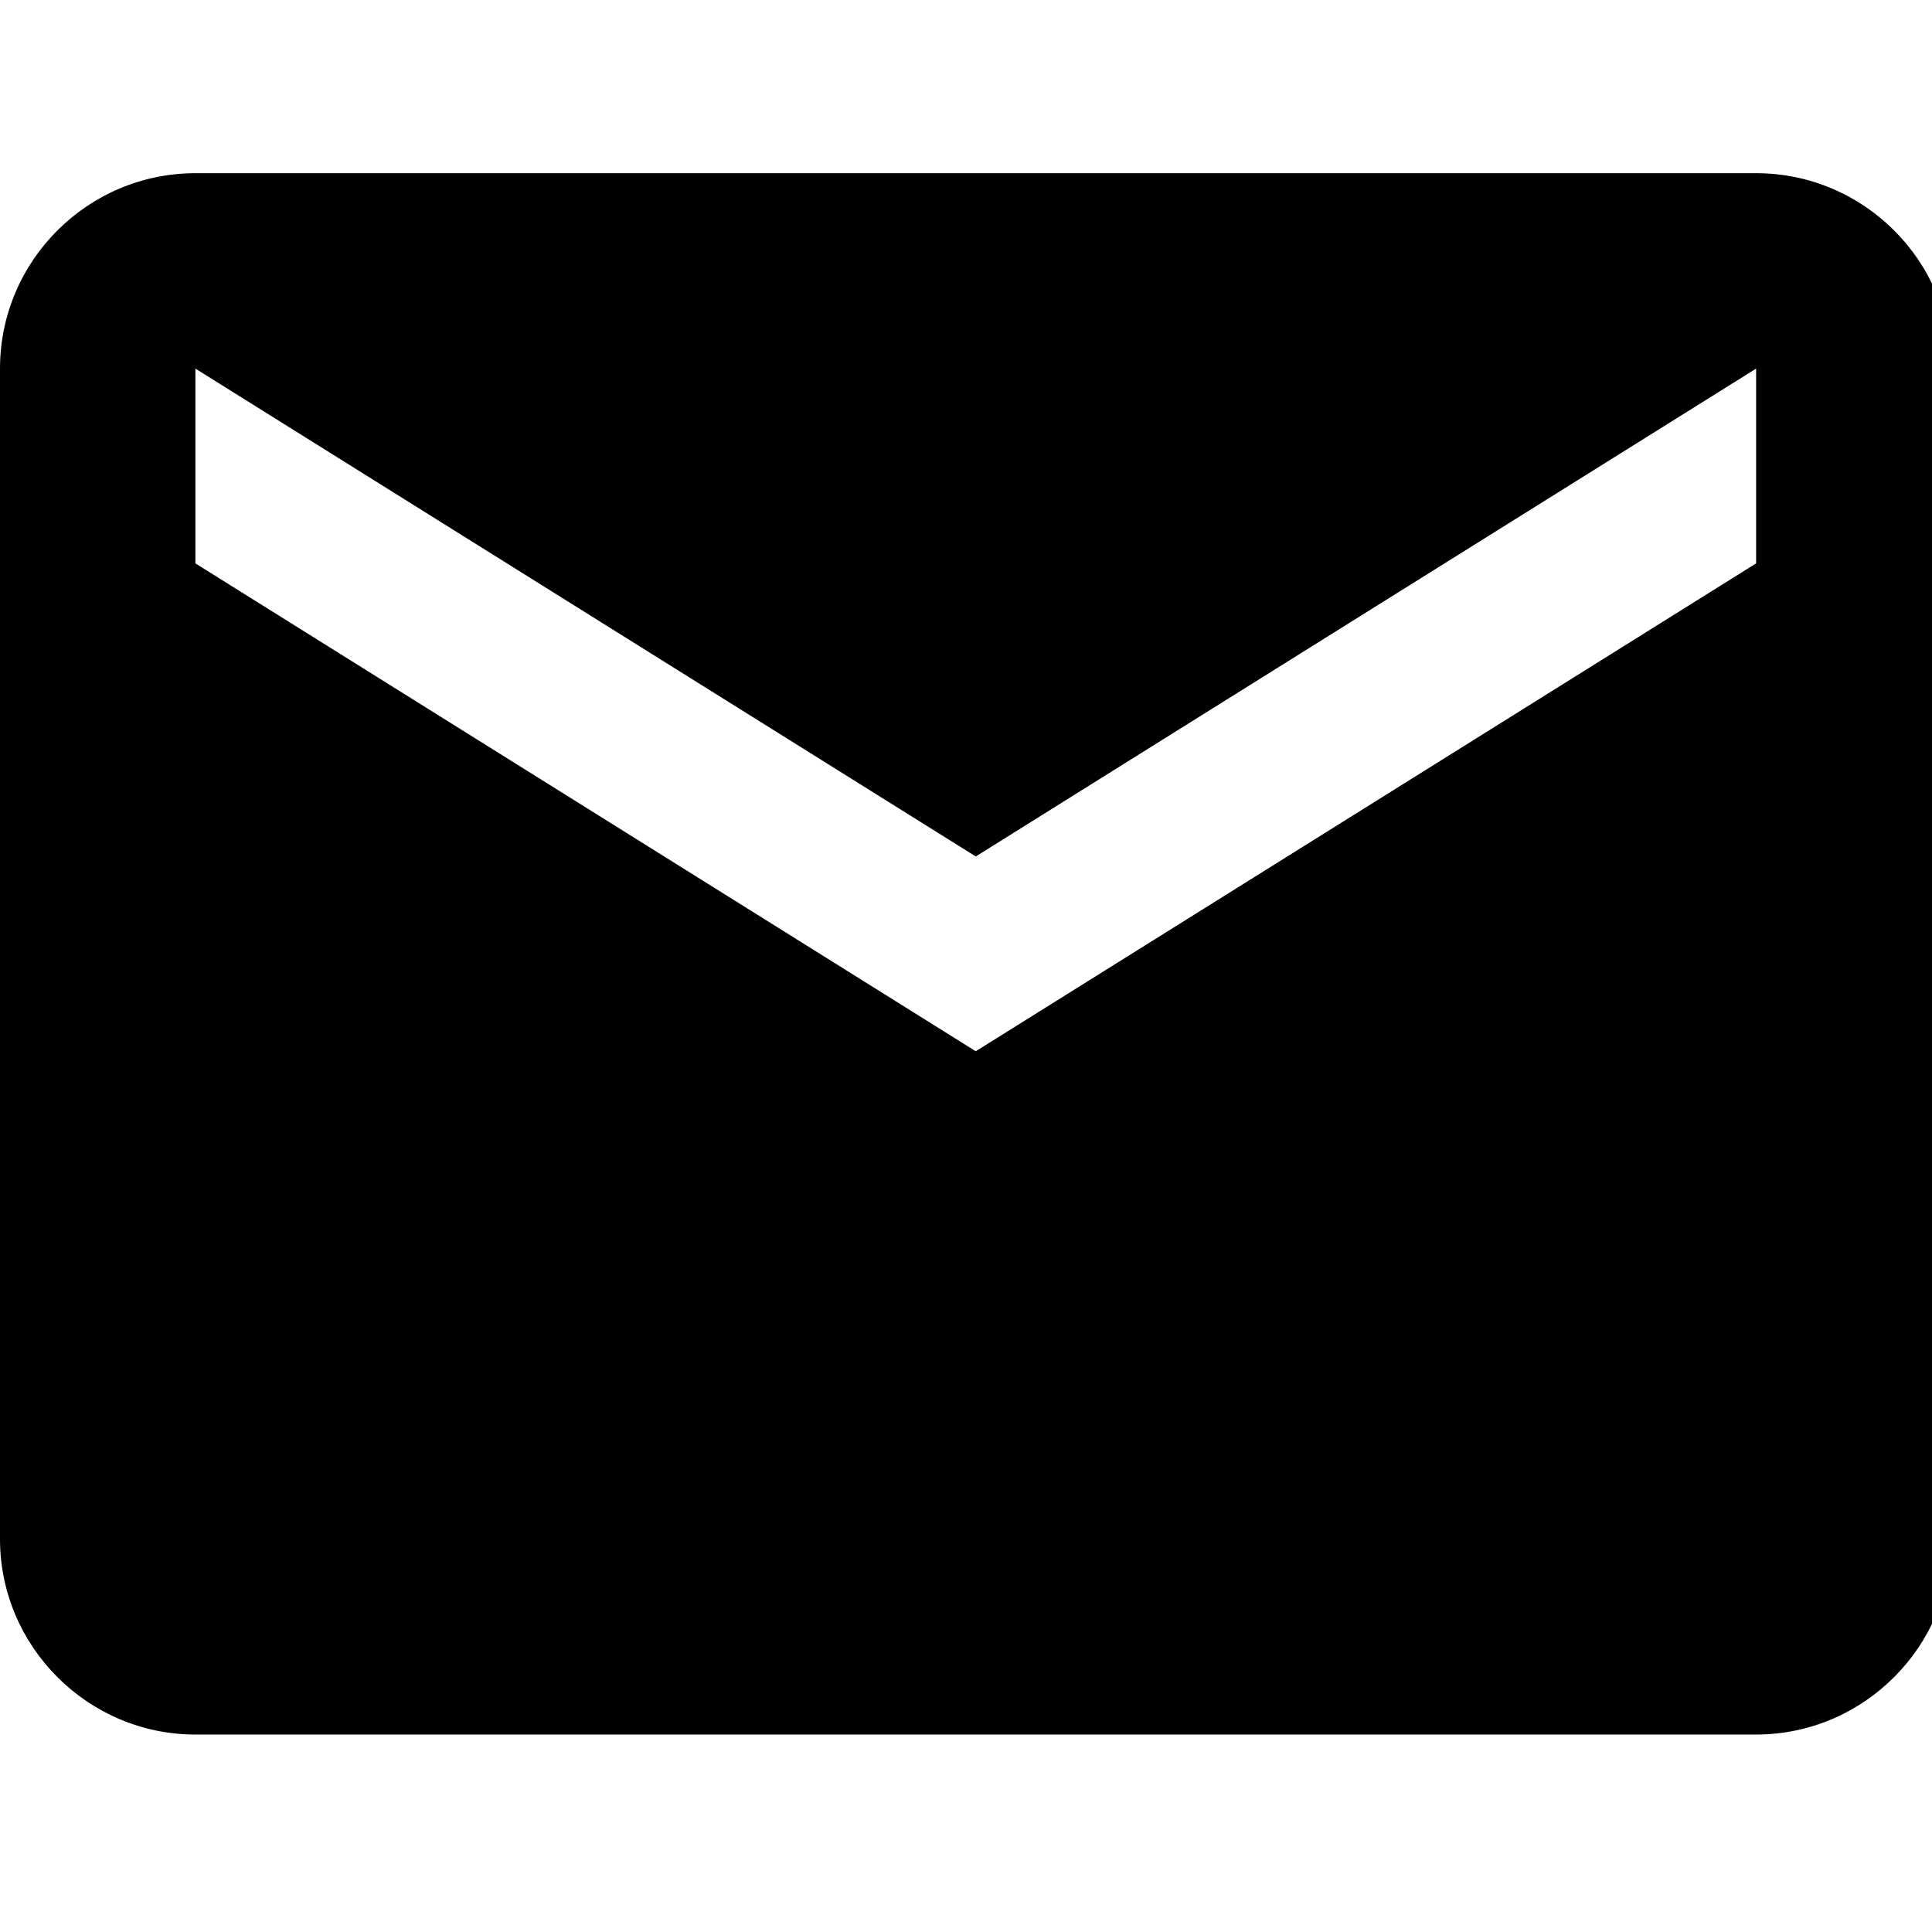
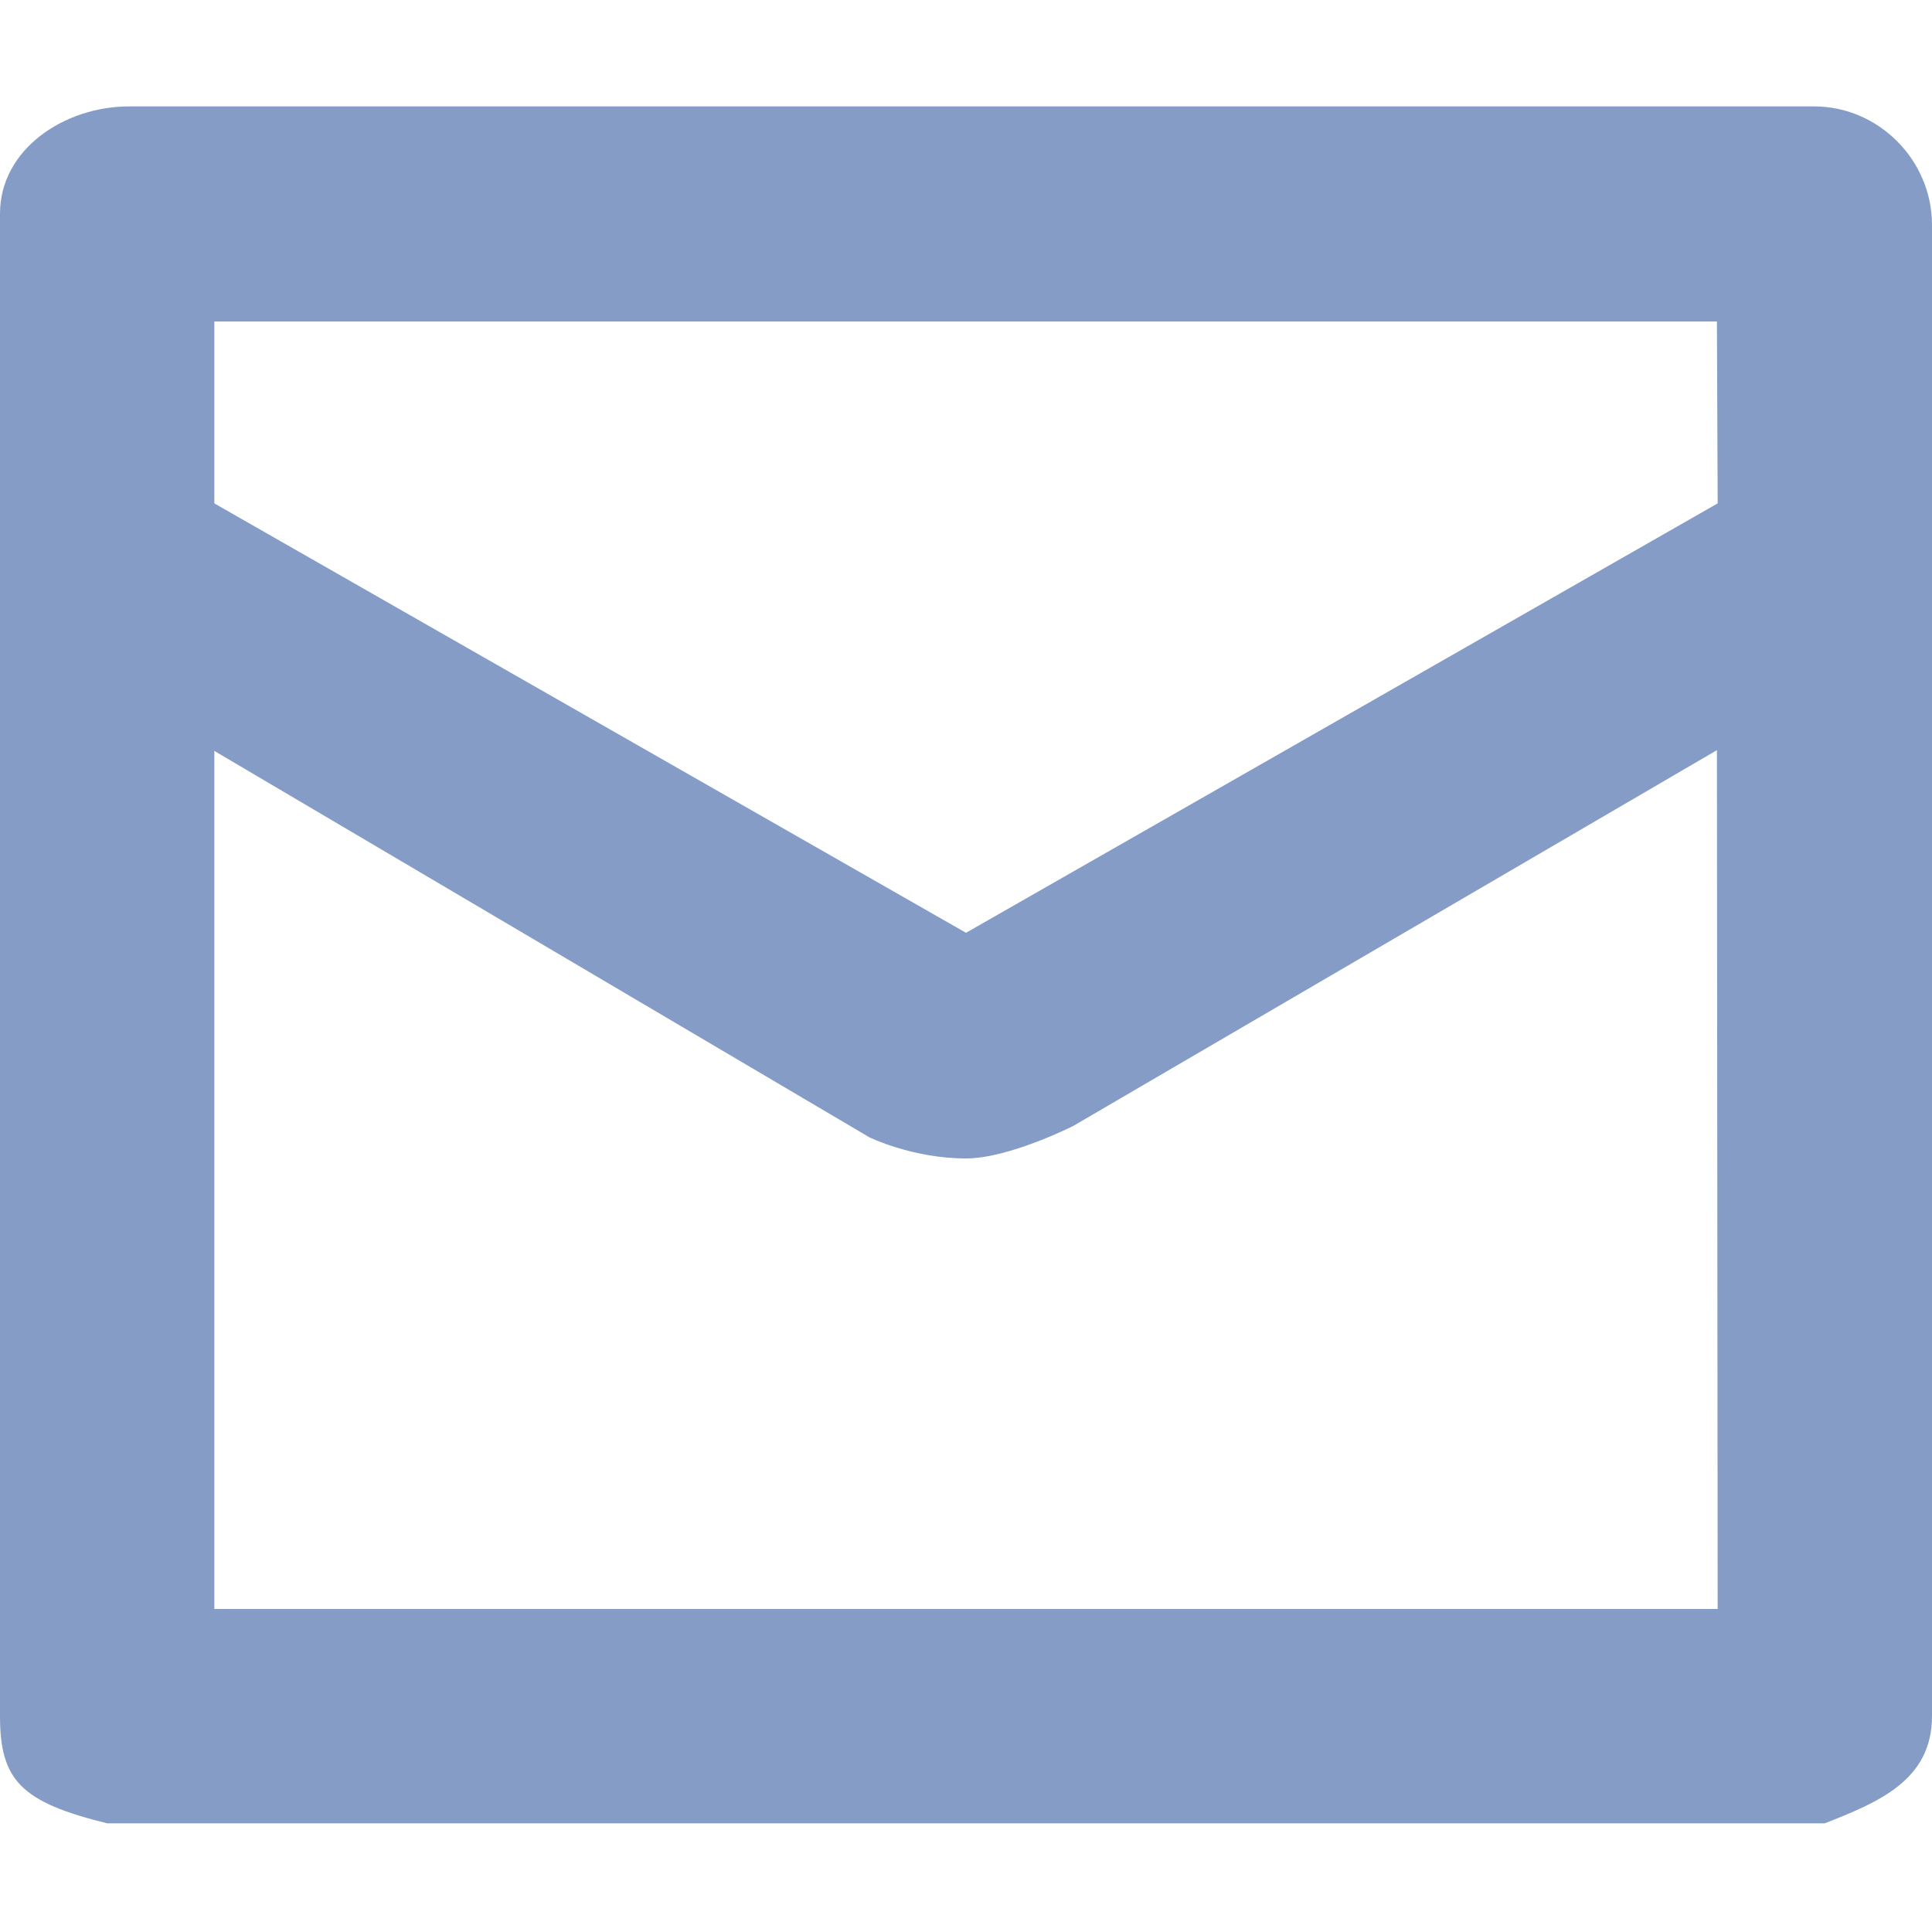
- <svg xmlns="http://www.w3.org/2000/svg" xmlns:xlink="http://www.w3.org/1999/xlink" version="1.1" id="Layer_1" x="0px" y="0px" viewBox="0 0 256 256" style="enable-background:new 0 0 256 256;" xml:space="preserve">
-   <g>
-     <g>
-       <defs>
-         <rect id="SVGID_1_" y="22.95" width="256" height="210.101" />
-       </defs>
-       <clipPath id="SVGID_2_">
-         <use xlink:href="#SVGID_1_" style="overflow:visible;" />
-       </clipPath>
-       <path style="clip-path:url(#SVGID_2_);" d="M232.695,22.95H25.891C11.62,22.95,0,34.57,0,48.841v155.103    c0,14.206,11.62,25.891,25.891,25.891h206.804c14.27,0,25.89-11.685,25.89-25.891V48.841    C258.585,34.57,246.965,22.95,232.695,22.95L232.695,22.95z M232.695,74.651l-103.402,64.646L25.891,74.651v-25.81l103.402,64.646    l103.402-64.646V74.651z M232.695,74.651" />
-     </g>
-   </g>
+ <svg xmlns="http://www.w3.org/2000/svg" version="1.1" id="Layer_1" x="0px" y="0px" viewBox="0 0 256 256" style="enable-background:new 0 0 256 256;" xml:space="preserve">
+   <style type="text/css">
+ 	.st0{fill:#859DC6;}
+ </style>
+   <path class="st0" d="M240.4,14.1H17.1C8.5,14.1,0,19.8,0,28.3v199.1c0,8.5,2.8,11.4,14.2,14.2h227.6c7.1-2.8,14.2-5.7,14.2-14.2  V29.8C256,21.2,248.9,14.1,240.4,14.1z M227.6,213.2H28.4V99.5l86.8,51.2c0,0,5.7,2.8,12.8,2.8c5.7,0,14.2-4.3,14.2-4.3l85.3-49.8  L227.6,213.2L227.6,213.2z M227.6,66.7L128,123.6L28.4,66.7V42.6h199.1L227.6,66.7L227.6,66.7z" />
</svg>
